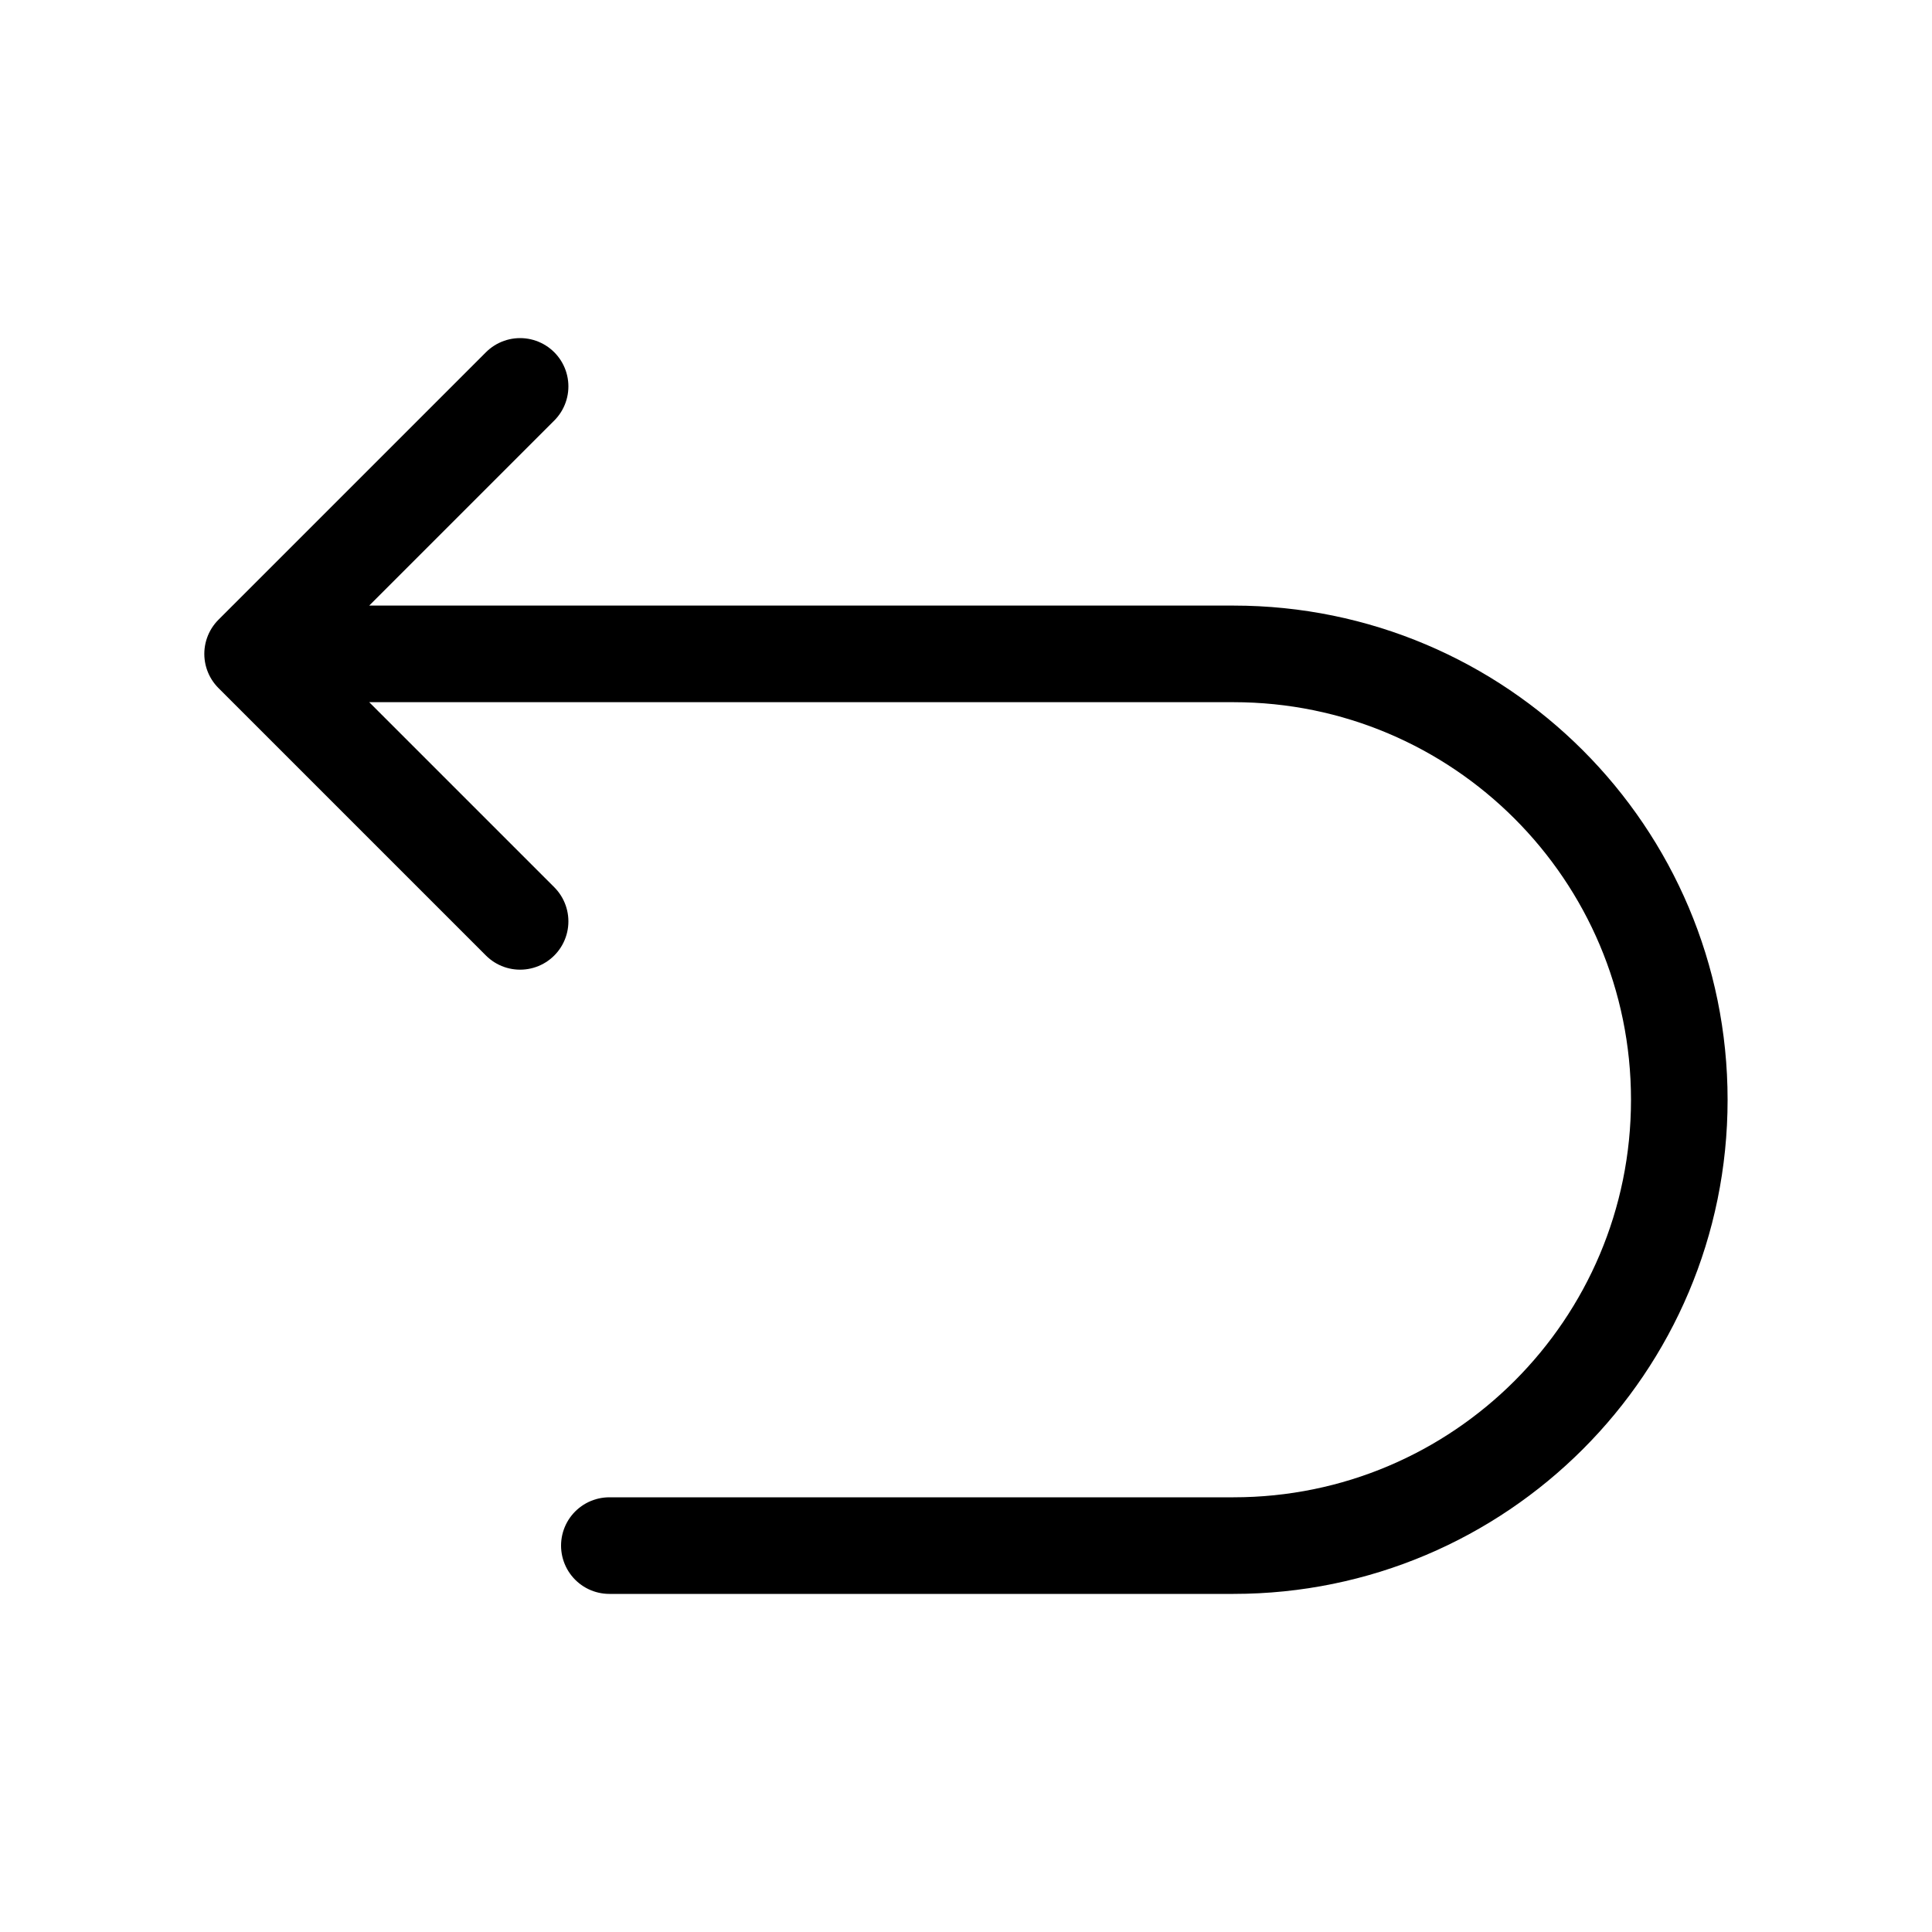
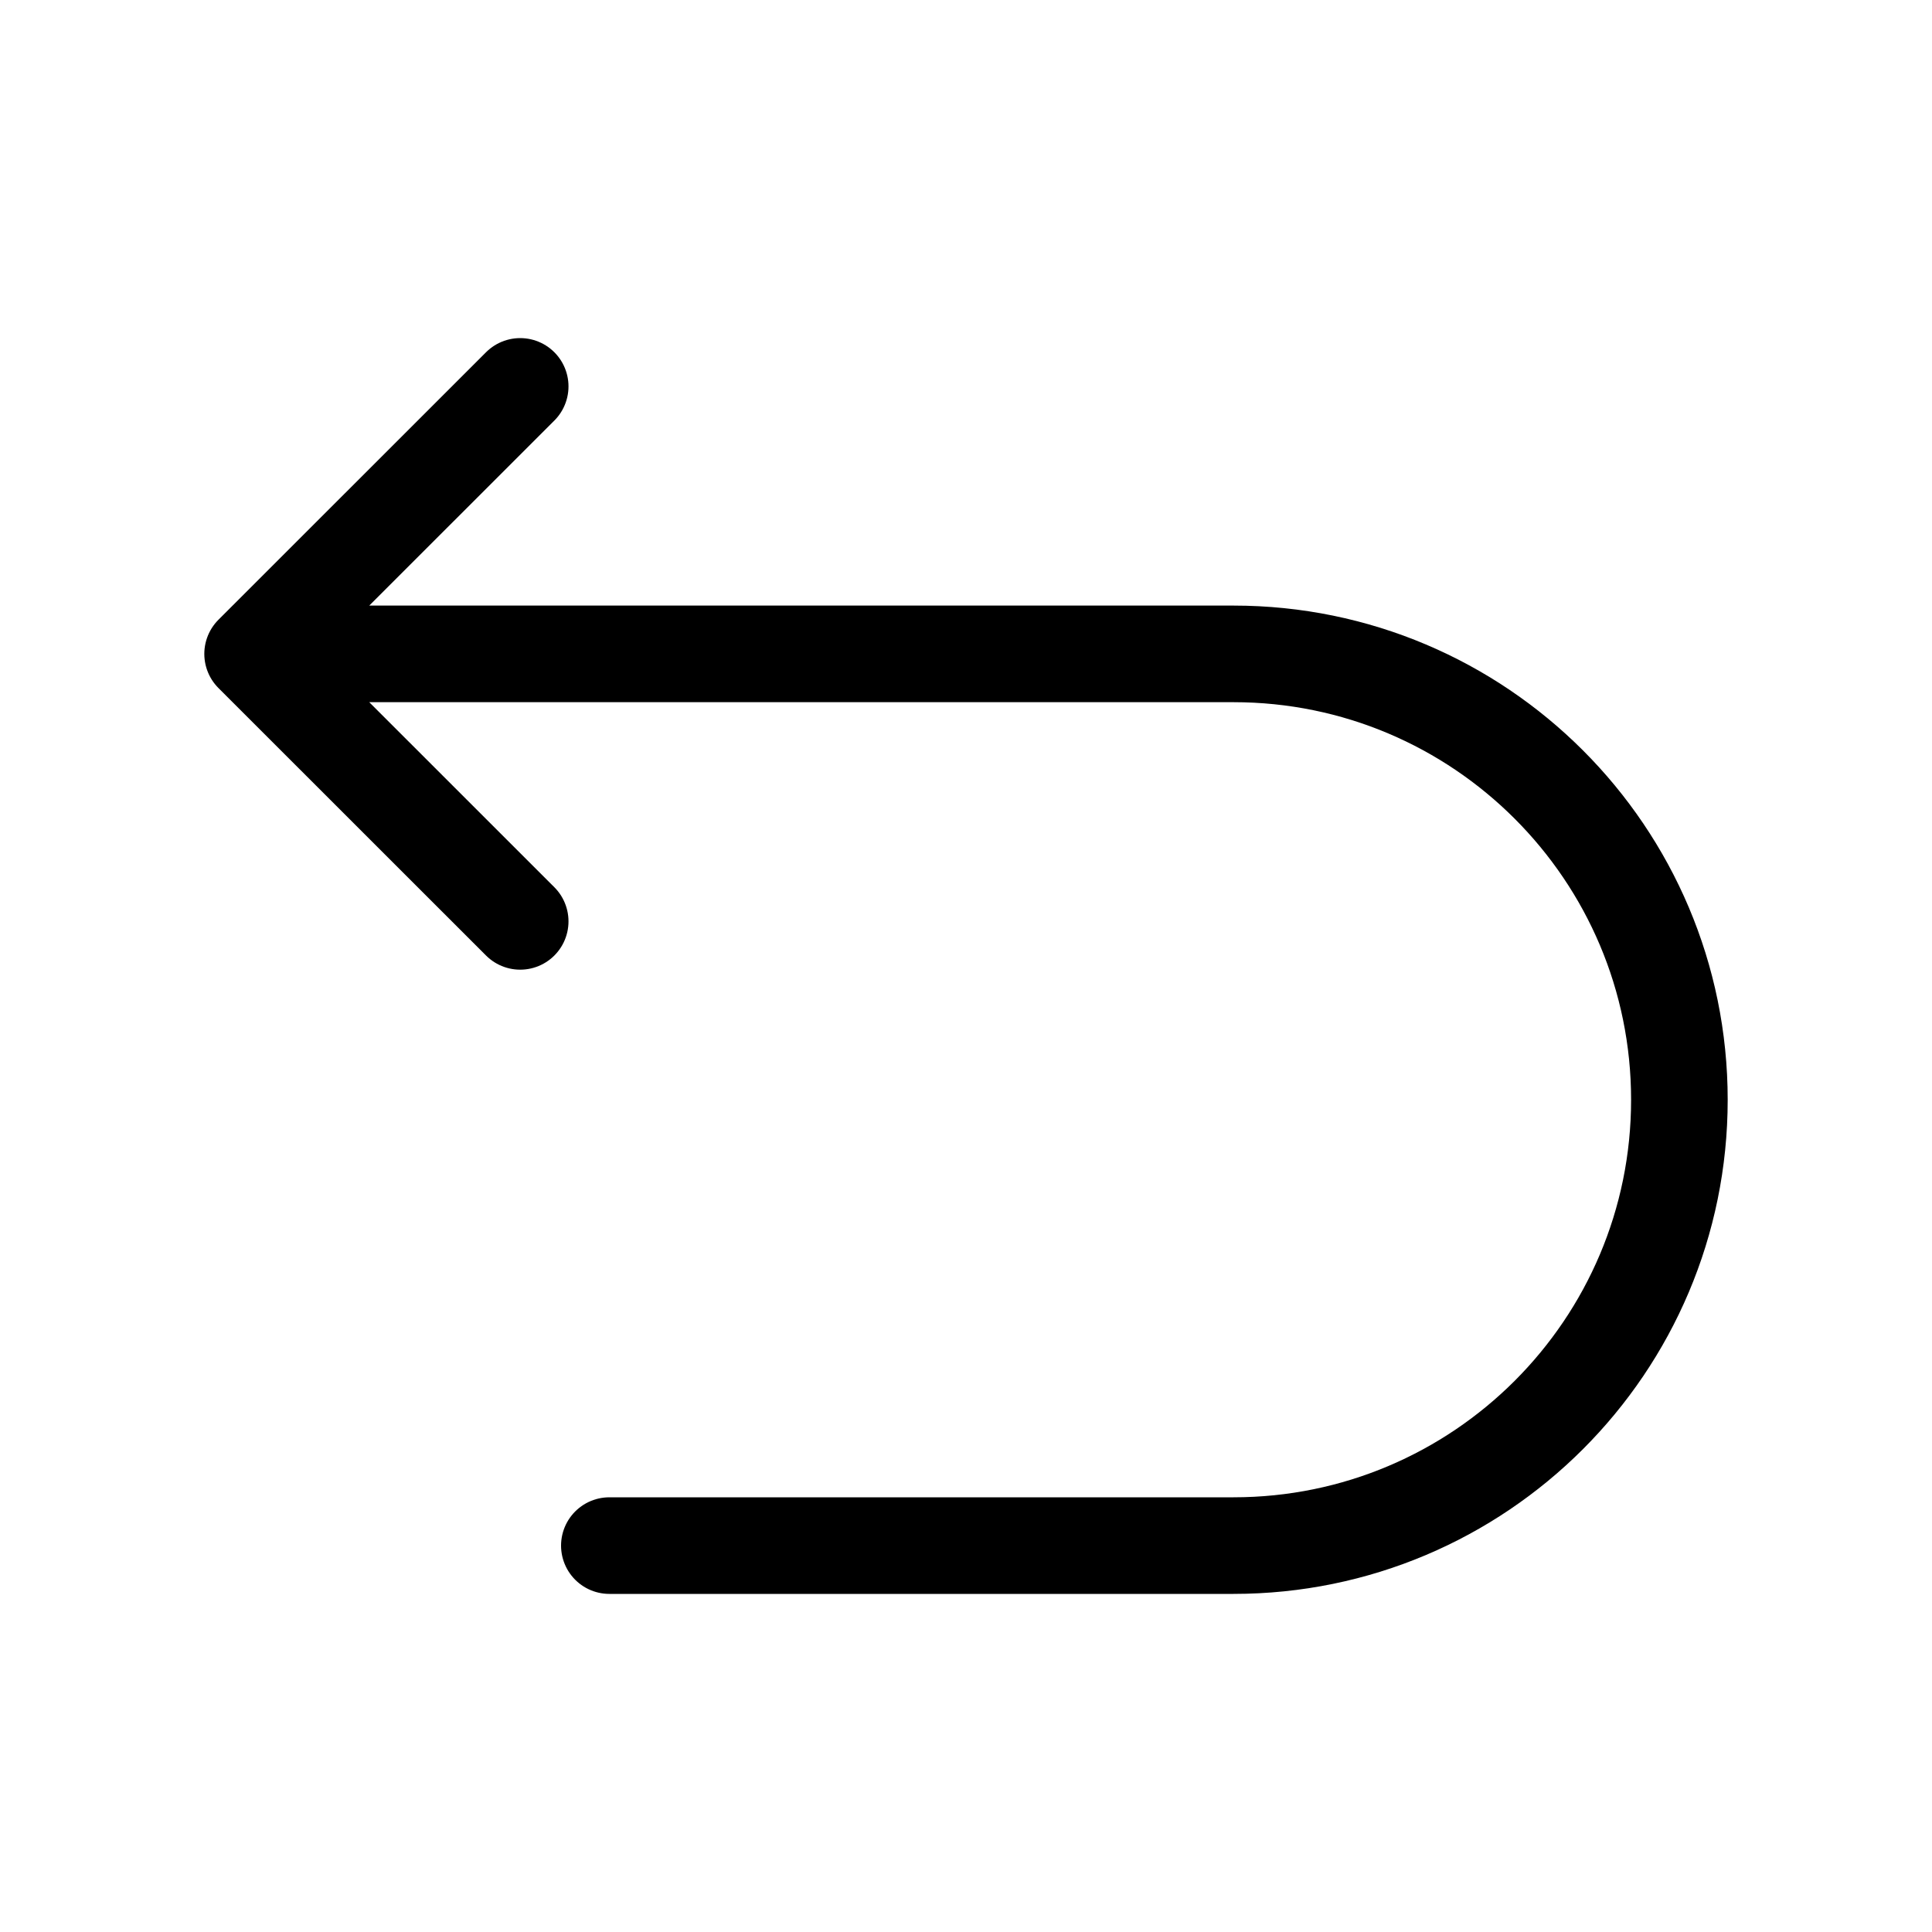
<svg xmlns="http://www.w3.org/2000/svg" width="20" height="20" viewBox="0 0 20 20" fill="none">
-   <path d="M2.615 6.769H12.769C15.318 6.769 17.384 8.836 17.384 11.385C17.384 13.934 15.318 16 12.769 16H6.308M2.615 6.769L5.384 4M2.615 6.769L5.384 9.538" stroke="currentColor" stroke-linecap="round" stroke-linejoin="round" />
+   <path d="M2.615 6.769H12.769C15.318 6.769 17.385 8.836 17.385 11.385C17.385 13.934 15.318 16 12.769 16H6.308M2.615 6.769L5.385 4M2.615 6.769L5.385 9.538" stroke="currentColor" stroke-linecap="round" stroke-linejoin="round" />
</svg>
